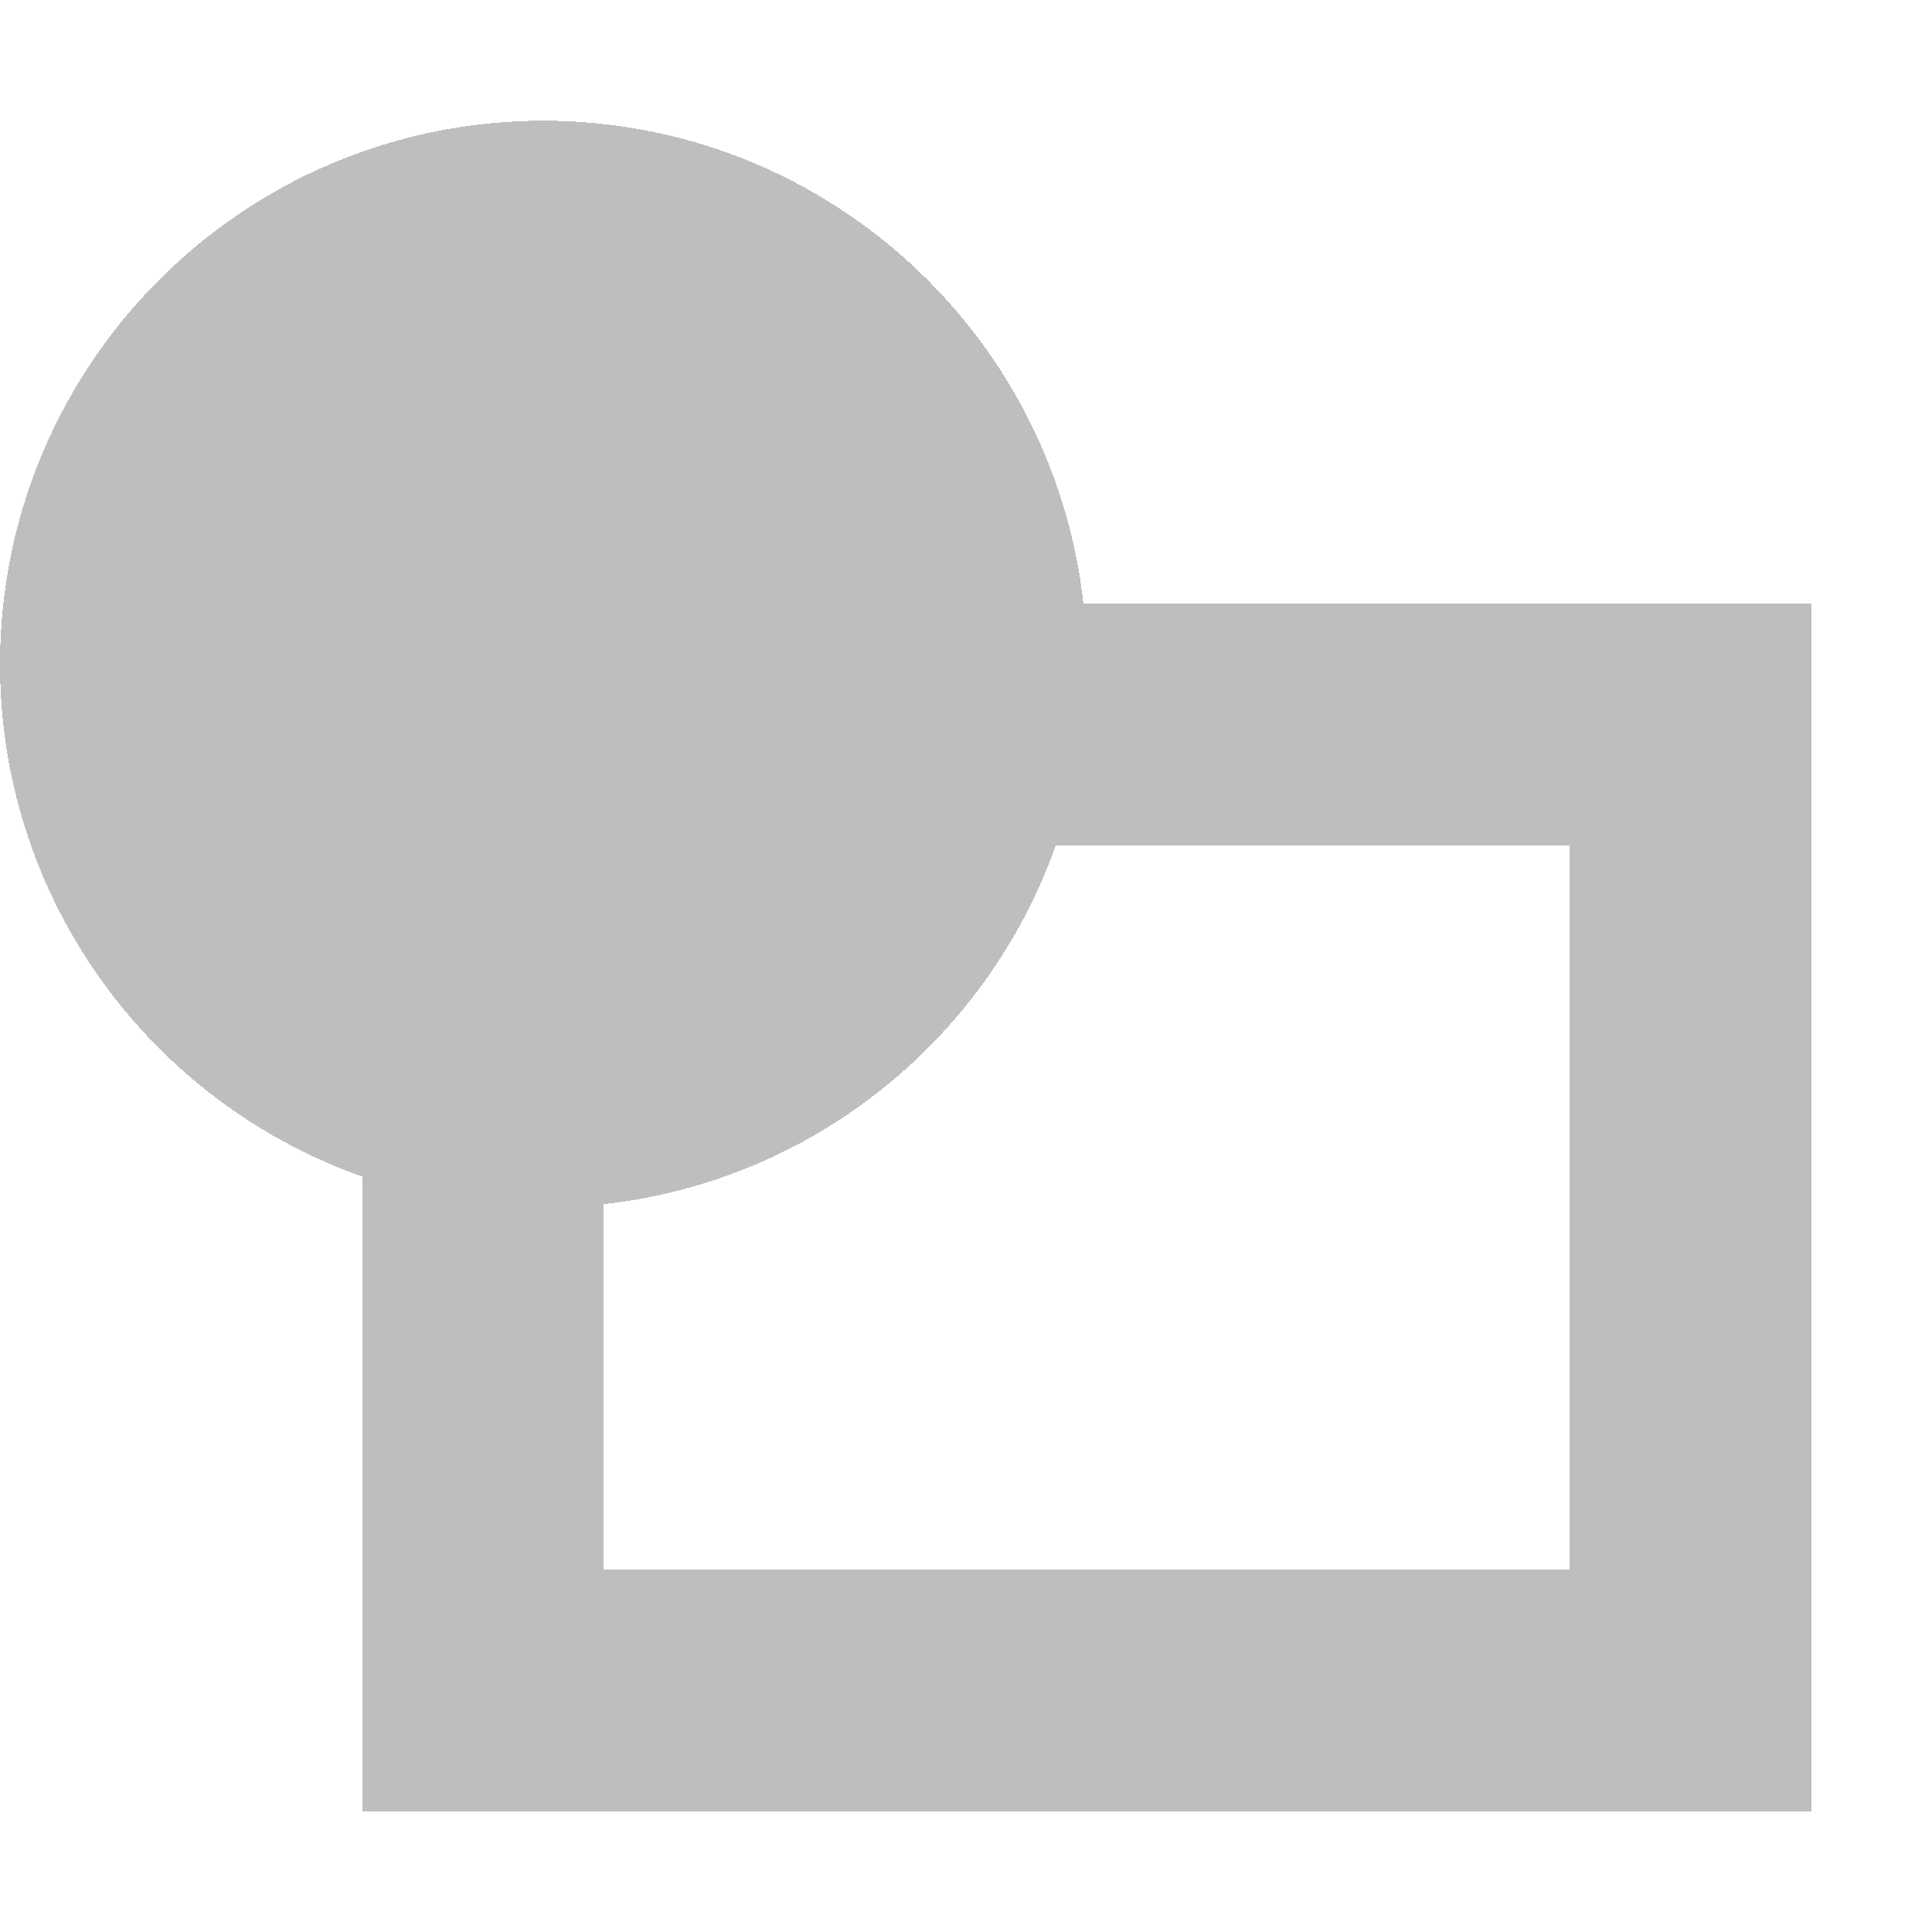
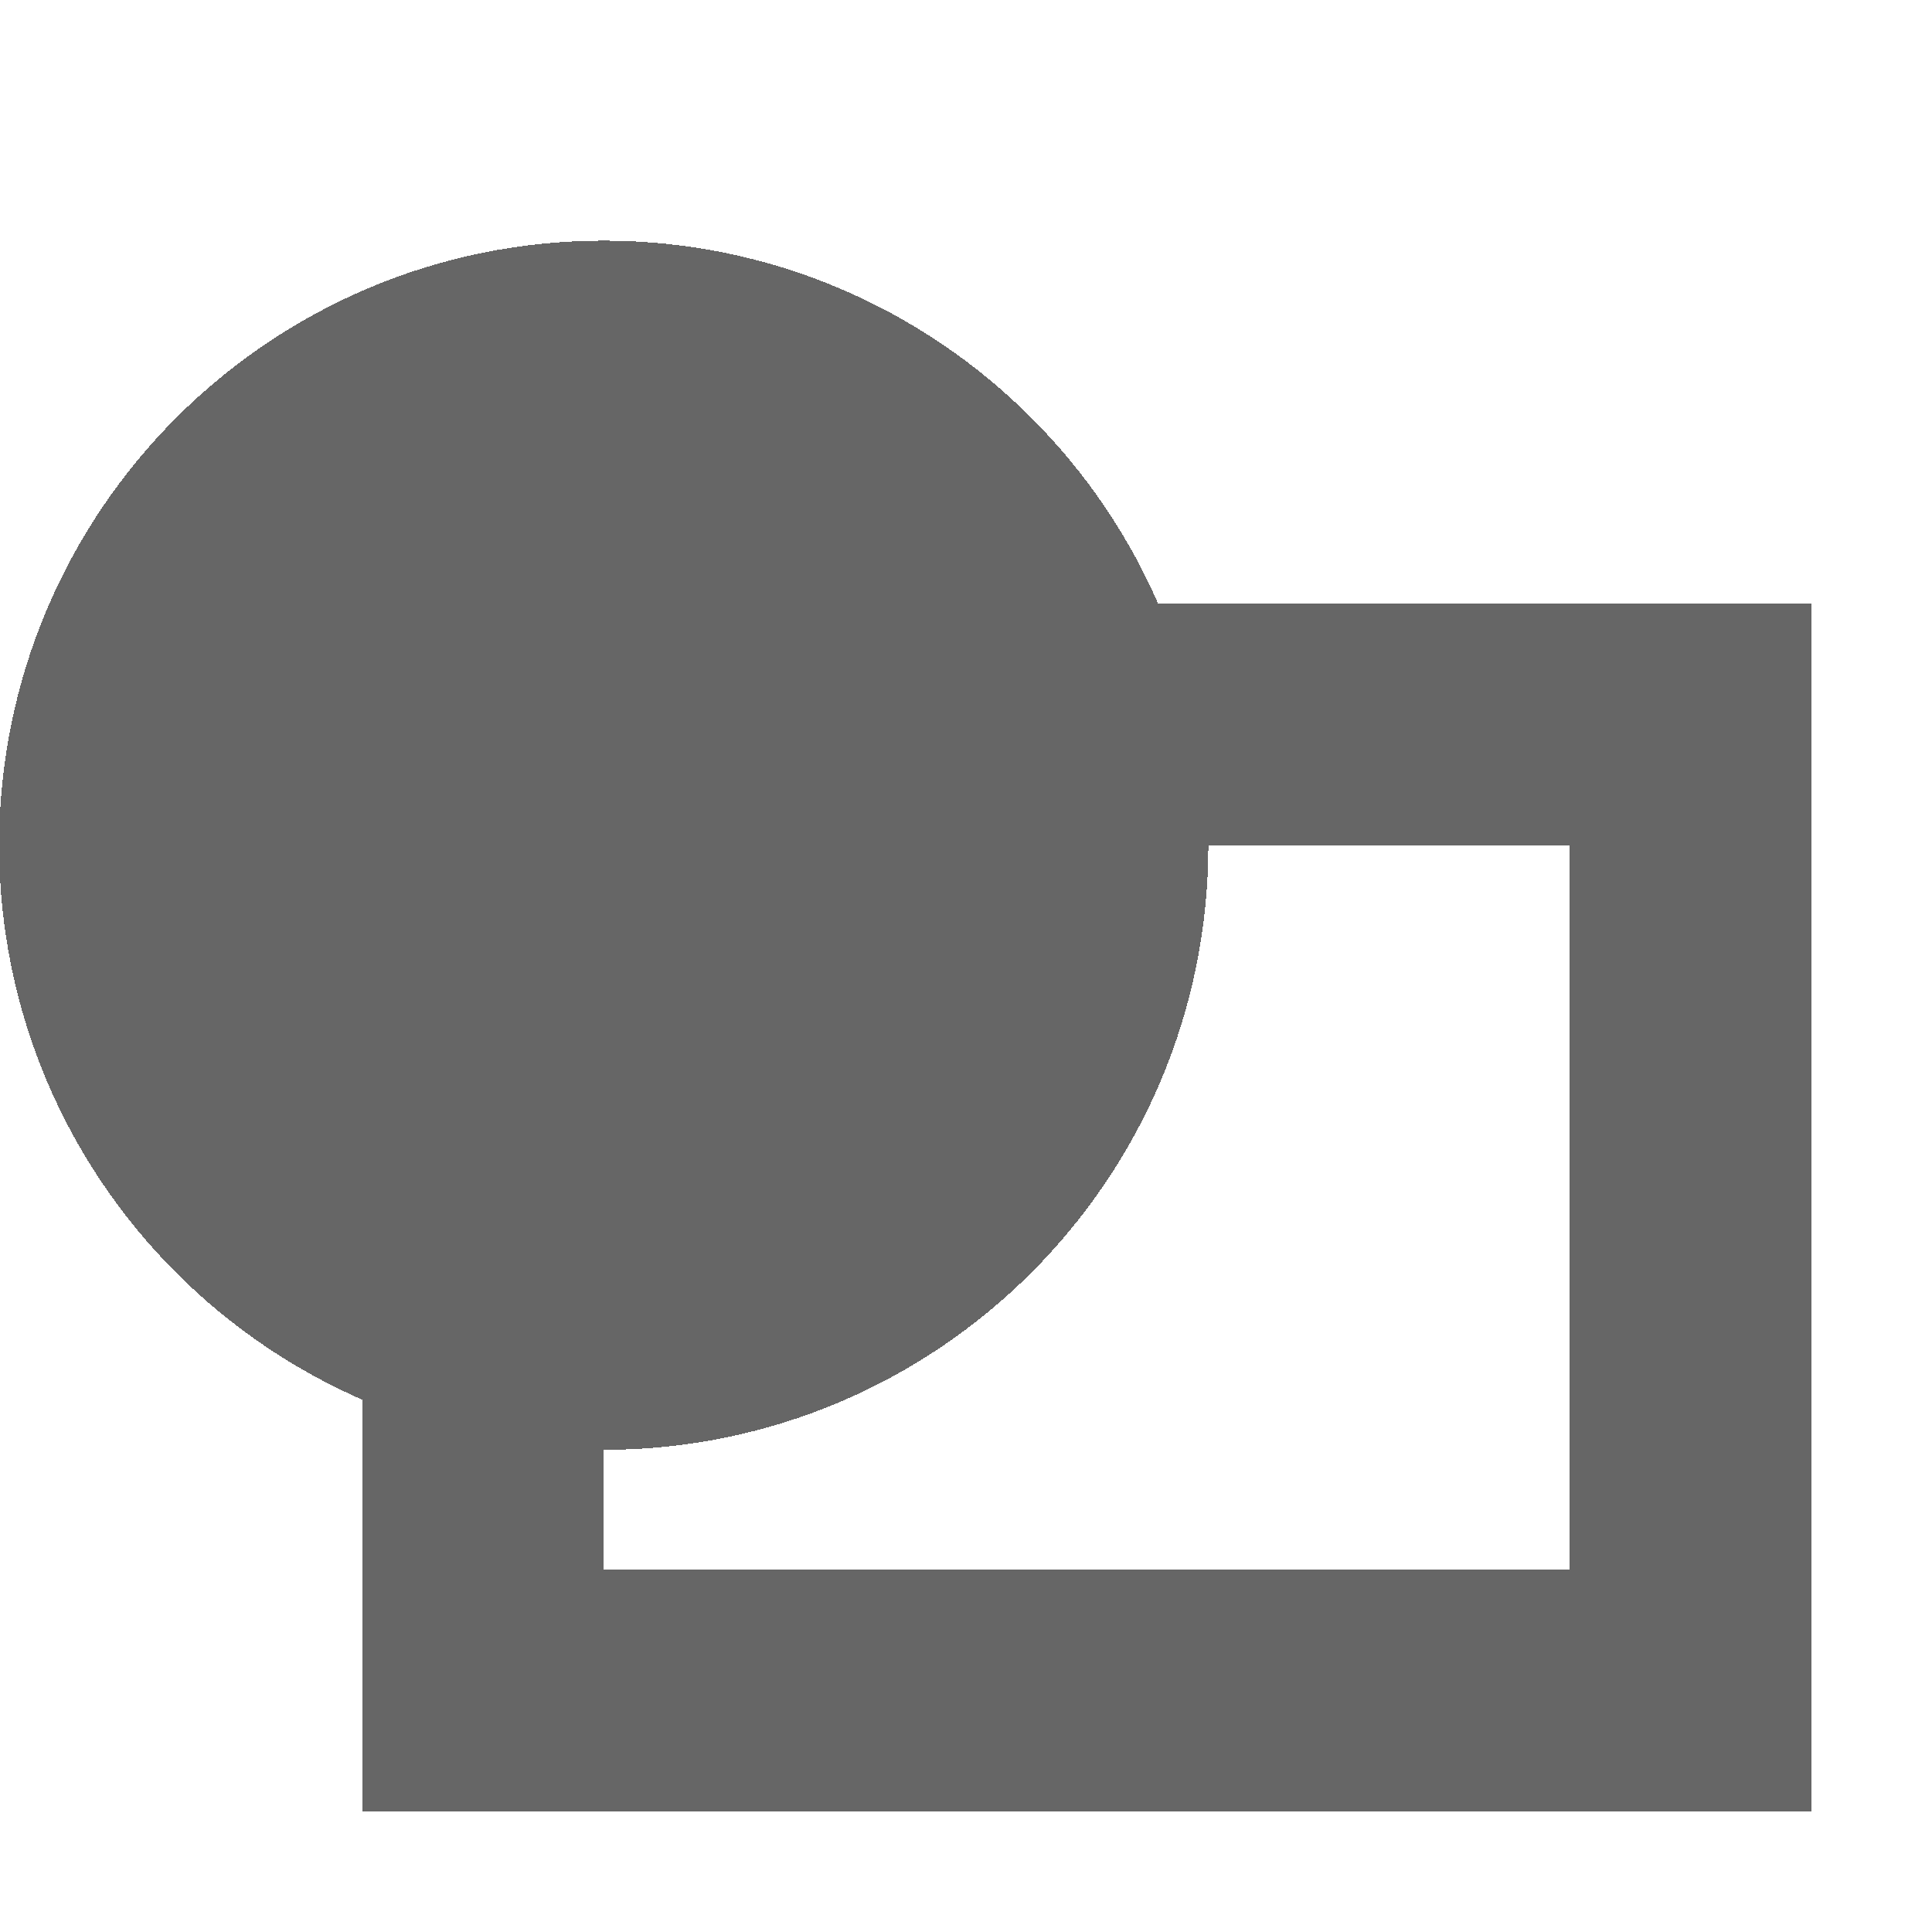
<svg xmlns="http://www.w3.org/2000/svg" width="16" version="1.1" id="svg7384" height="16" style="shape-rendering:crispEdges">
  <defs id="defs7386" />
-   <circle style="opacity:1;fill:#bebebe;fill-opacity:1;stroke:none;stroke-width:3.672;stroke-miterlimit:4;stroke-dasharray:none;stroke-opacity:1" id="path4222" cx="4.5" cy="5.5" r="4.5" />
-   <rect y="5" x="13" height="10" width="2" id="rect4137" style="opacity:1;fill:#bebebe;fill-opacity:1;stroke:none;stroke-width:1.044;stroke-miterlimit:4;stroke-dasharray:none;stroke-opacity:1" />
-   <rect style="opacity:1;fill:#bebebe;fill-opacity:1;stroke:none;stroke-width:1.044;stroke-miterlimit:4;stroke-dasharray:none;stroke-opacity:1" id="rect4139" width="2" height="9" x="3" y="5" />
-   <rect y="13" x="3" height="2" width="10" id="rect4141" style="opacity:1;fill:#bebebe;fill-opacity:1;stroke:none;stroke-width:1.044;stroke-miterlimit:4;stroke-dasharray:none;stroke-opacity:1" />
-   <rect style="opacity:1;fill:#bebebe;fill-opacity:1;stroke:none;stroke-width:1.044;stroke-miterlimit:4;stroke-dasharray:none;stroke-opacity:1" id="rect4143" width="10" height="2" x="3" y="5" />
+   <rect y="5" x="13" height="10" width="2" id="rect4137" style="opacity:1;fill:#666666;fill-opacity:1;stroke:none;stroke-width:1.044;stroke-miterlimit:4;stroke-dasharray:none;stroke-opacity:1" />
+   <rect style="opacity:1;fill:#666666;fill-opacity:1;stroke:none;stroke-width:1.044;stroke-miterlimit:4;stroke-dasharray:none;stroke-opacity:1" id="rect4139" width="2" height="9" x="3" y="5" />
+   <rect y="13" x="3" height="2" width="10" id="rect4141" style="opacity:1;fill:#666666;fill-opacity:1;stroke:none;stroke-width:1.044;stroke-miterlimit:4;stroke-dasharray:none;stroke-opacity:1" />
+   <rect style="opacity:1;fill:#666666;fill-opacity:1;stroke:none;stroke-width:1.044;stroke-miterlimit:4;stroke-dasharray:none;stroke-opacity:1" id="rect4143" width="10" height="2" x="3" y="5" />
+   <path style="opacity:1;fill:#666666;fill-opacity:1;stroke:none;stroke-width:1.255;stroke-miterlimit:4;stroke-dasharray:none;stroke-opacity:1;paint-order:stroke fill markers" d="M 10.007,7 A 5.007,5.007 0 0 1 5,12.007 5.007,5.007 0 0 1 -0.007,7 5.007,5.007 0 0 1 5,1.993 5.007,5.007 0 0 1 10.007,7 Z" id="path818" />
</svg>
